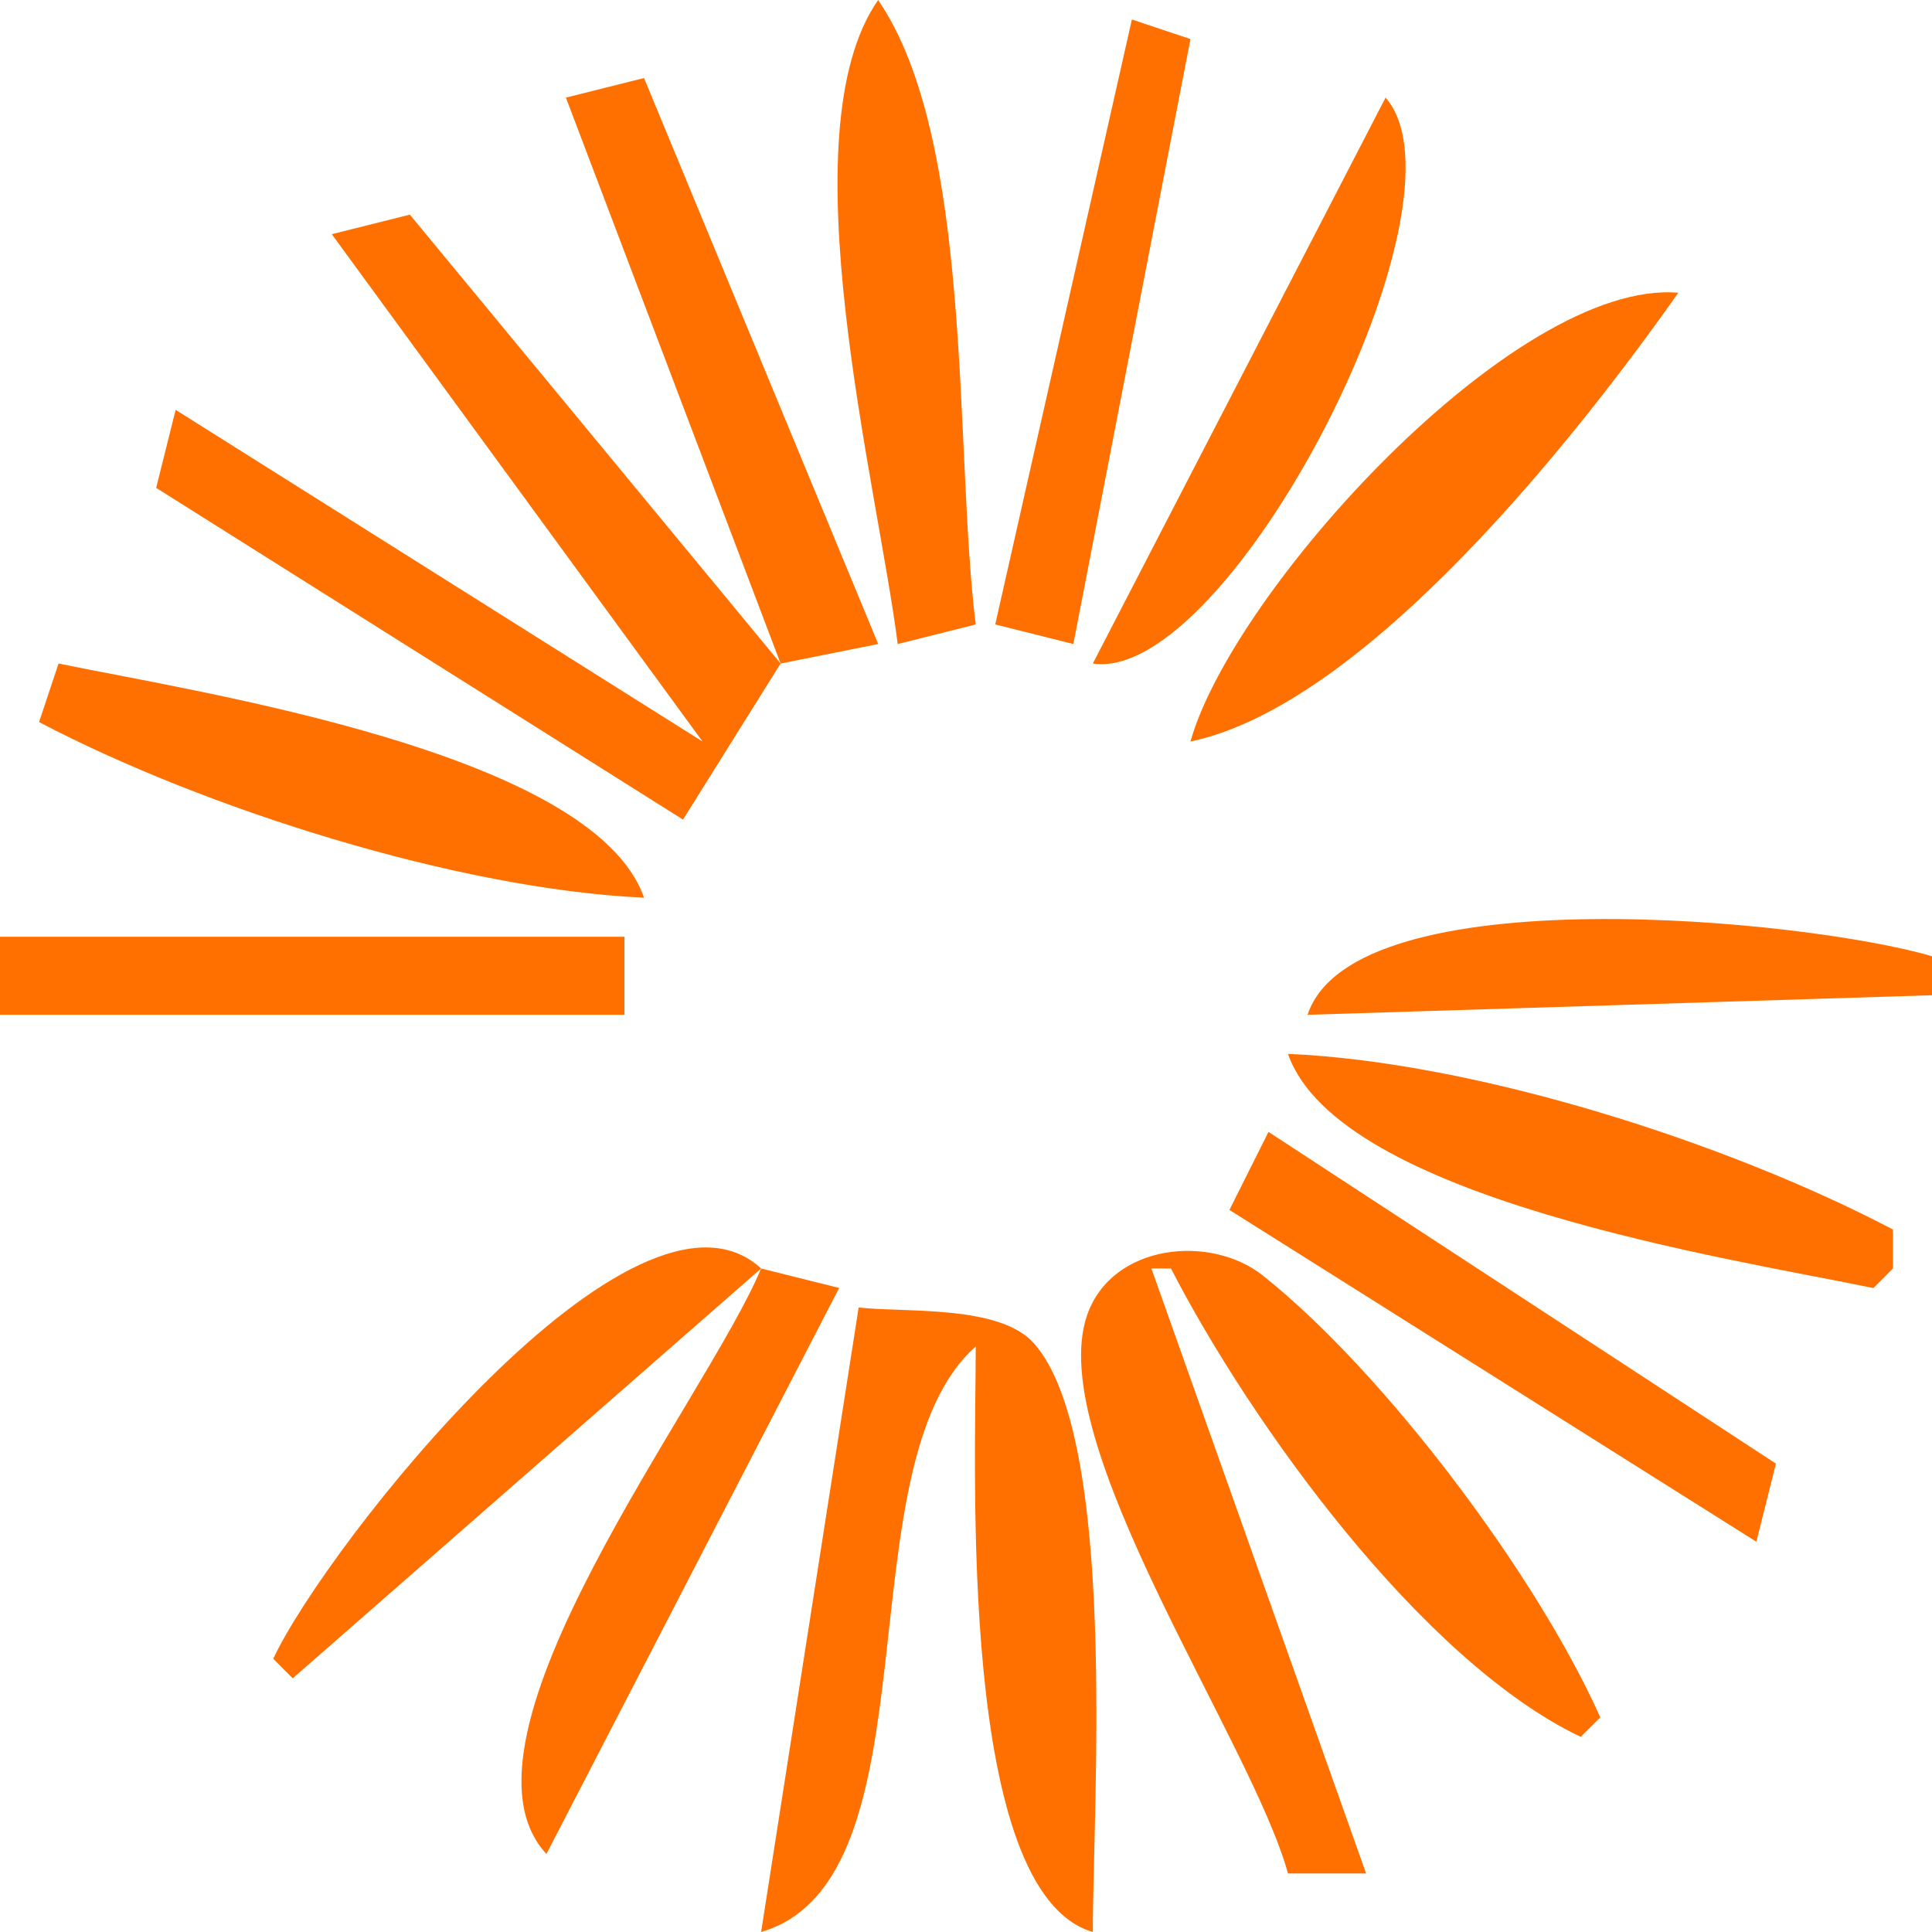
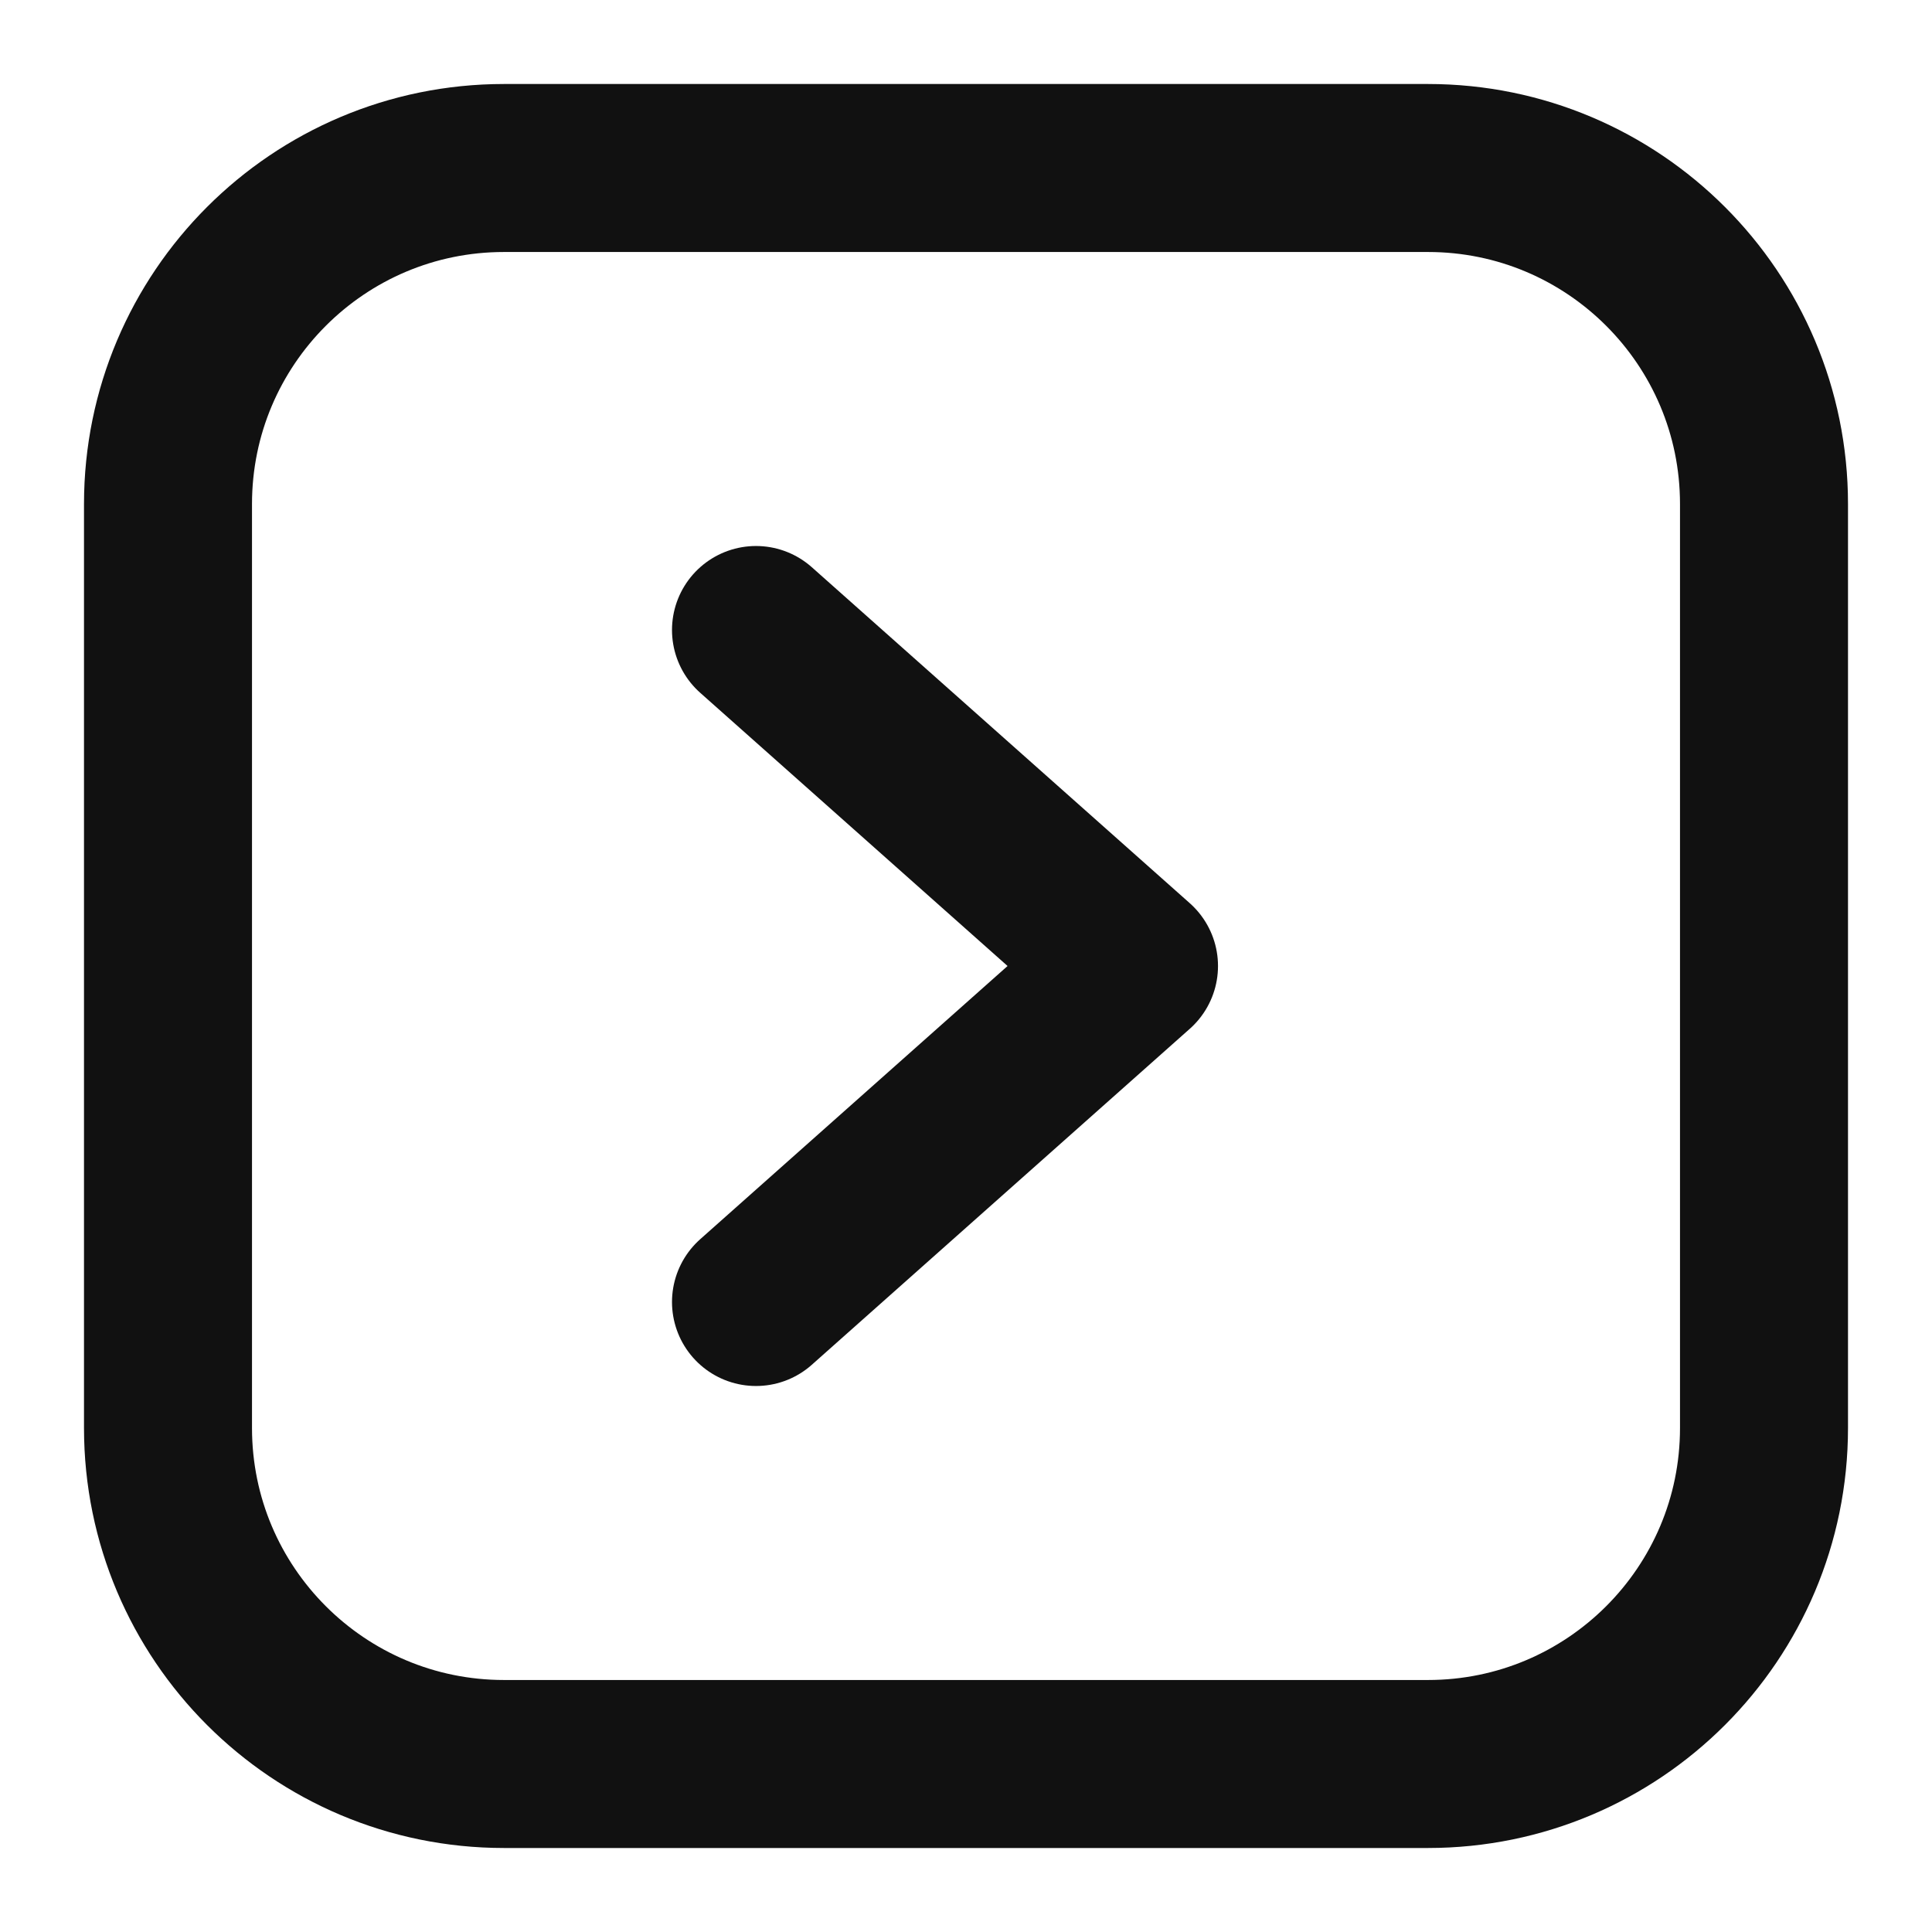
<svg xmlns="http://www.w3.org/2000/svg" width="23" height="23" viewBox="0 0 23 23" fill="none">
-   <path d="M10.454 0C9.351 1.583 10.447 5.769 10.687 7.667L11.616 7.434C11.358 5.389 11.6 1.676 10.454 0Z" fill="#FF7000" />
-   <path d="M13.475 0.232L11.848 7.434L12.778 7.667L14.172 0.465L13.475 0.232Z" fill="#FF7000" />
-   <path d="M6.737 1.162L9.293 7.899L4.879 2.555L3.95 2.788L8.364 8.828L2.091 4.879L1.859 5.808L8.131 9.757L9.293 7.899L10.455 7.667L7.667 0.929L6.737 1.162Z" fill="#FF7000" />
-   <path d="M16.495 1.162L13.01 7.899C14.631 8.144 17.593 2.416 16.495 1.162Z" fill="#FF7000" />
-   <path d="M14.172 8.828C16.262 8.388 18.783 5.184 19.98 3.485C18.03 3.321 14.672 7.044 14.172 8.828Z" fill="#FF7000" />
-   <path d="M0.697 7.899L0.465 8.596C2.429 9.627 5.448 10.585 7.667 10.687C7.065 8.957 2.38 8.247 0.697 7.899Z" fill="#FF7000" />
-   <path d="M0 11.152V12.081H7.434V11.152H0Z" fill="#FF7000" />
-   <path d="M15.566 12.081L23 11.848V11.384C21.525 10.948 16.12 10.409 15.566 12.081Z" fill="#FF7000" />
-   <path d="M15.333 12.546C15.936 14.278 20.622 14.986 22.303 15.334L22.535 15.101V14.637C20.558 13.599 17.567 12.643 15.333 12.546Z" fill="#FF7000" />
-   <path d="M15.101 13.475L14.636 14.404L20.909 18.354L21.142 17.424L15.101 13.475Z" fill="#FF7000" />
-   <path d="M3.253 19.747L3.485 19.98L9.061 15.101C7.564 13.725 3.877 18.41 3.253 19.747Z" fill="#FF7000" />
-   <path d="M15.333 22.303H16.263L13.707 15.101H13.94C14.892 16.948 16.925 19.775 18.818 20.677L19.051 20.445C18.299 18.759 16.49 16.343 15.034 15.185C14.413 14.691 13.238 14.803 12.942 15.656C12.418 17.172 14.904 20.735 15.333 22.303Z" fill="#FF7000" />
-   <path d="M9.061 15.101C8.411 16.66 5.234 20.699 6.505 22.071L9.99 15.333L9.061 15.101Z" fill="#FF7000" />
-   <path d="M10.222 15.566L9.061 23C11.195 22.376 10.012 17.44 11.616 16.03C11.616 17.517 11.401 22.529 13.01 23C13.009 21.505 13.312 17.119 12.307 15.99C11.899 15.533 10.788 15.627 10.222 15.566Z" fill="#FF7000" />
+   <rect x="2" y="2" width="19" height="19" rx="4" stroke="#111111" stroke-width="2" fill="none" />
+   <path d="M9 7.5L13.5 11.5L9 15.5" stroke="#111111" stroke-width="2" stroke-linecap="round" stroke-linejoin="round" fill="none" />
</svg>
